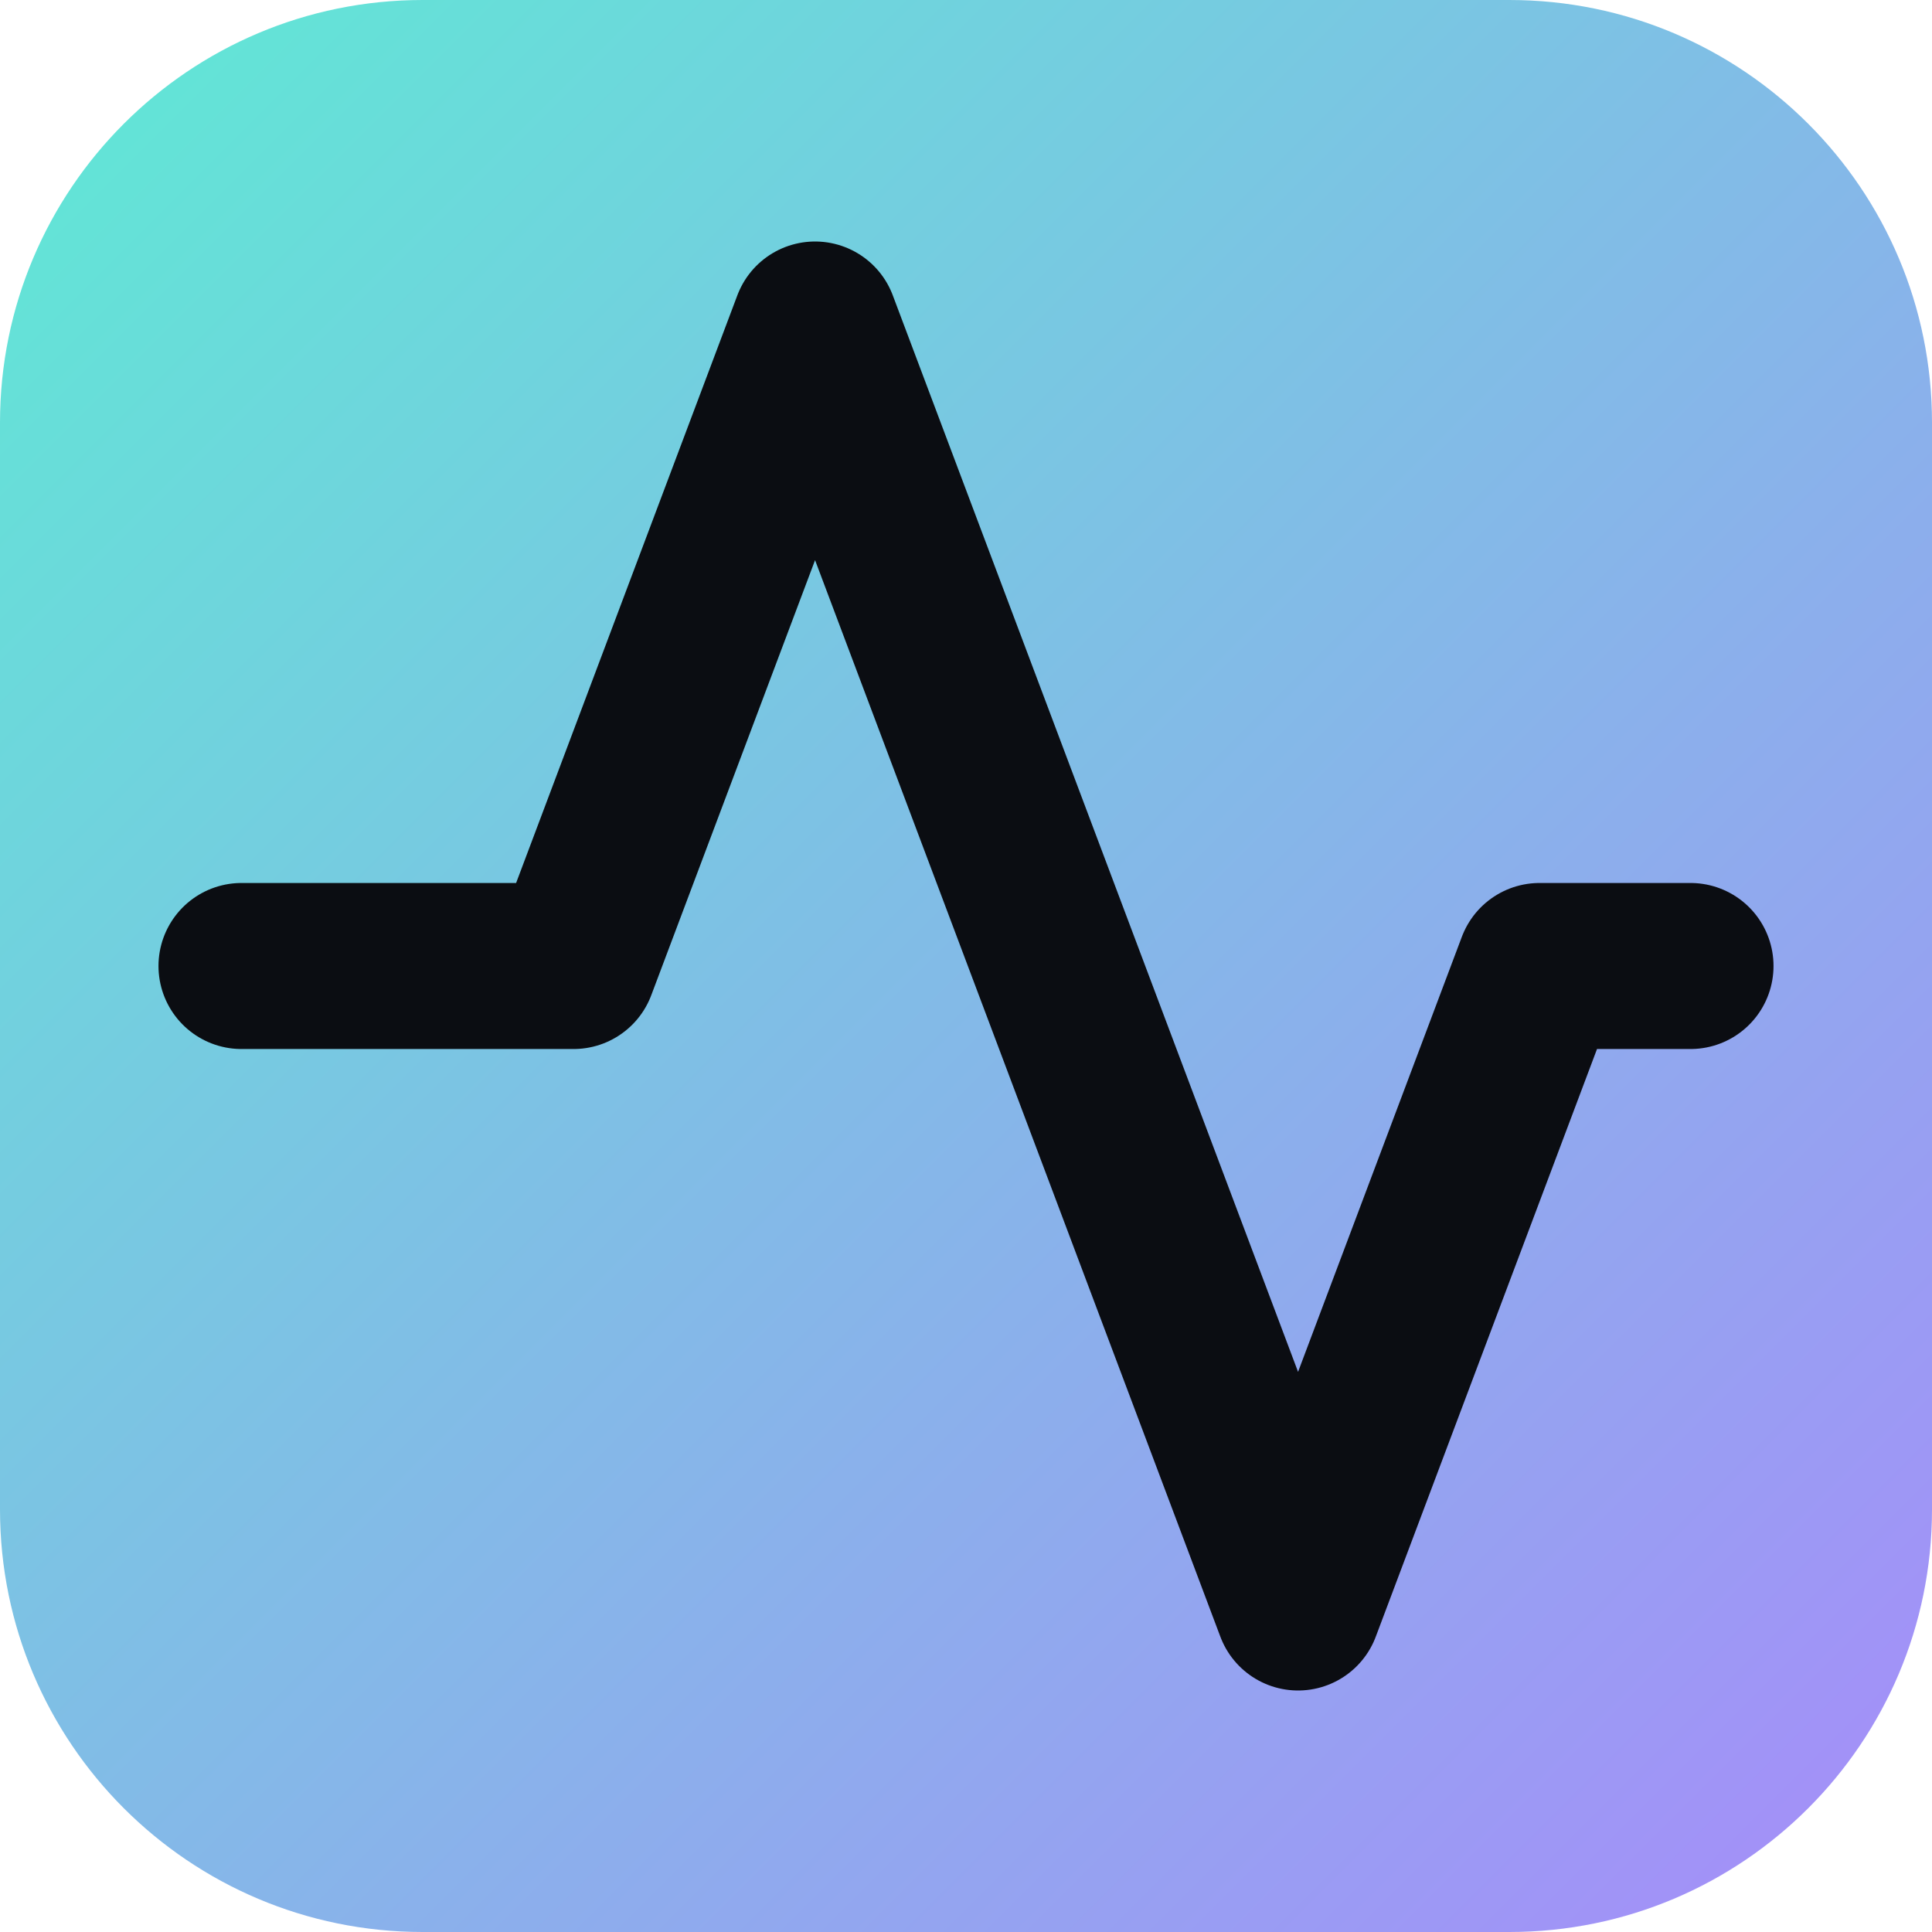
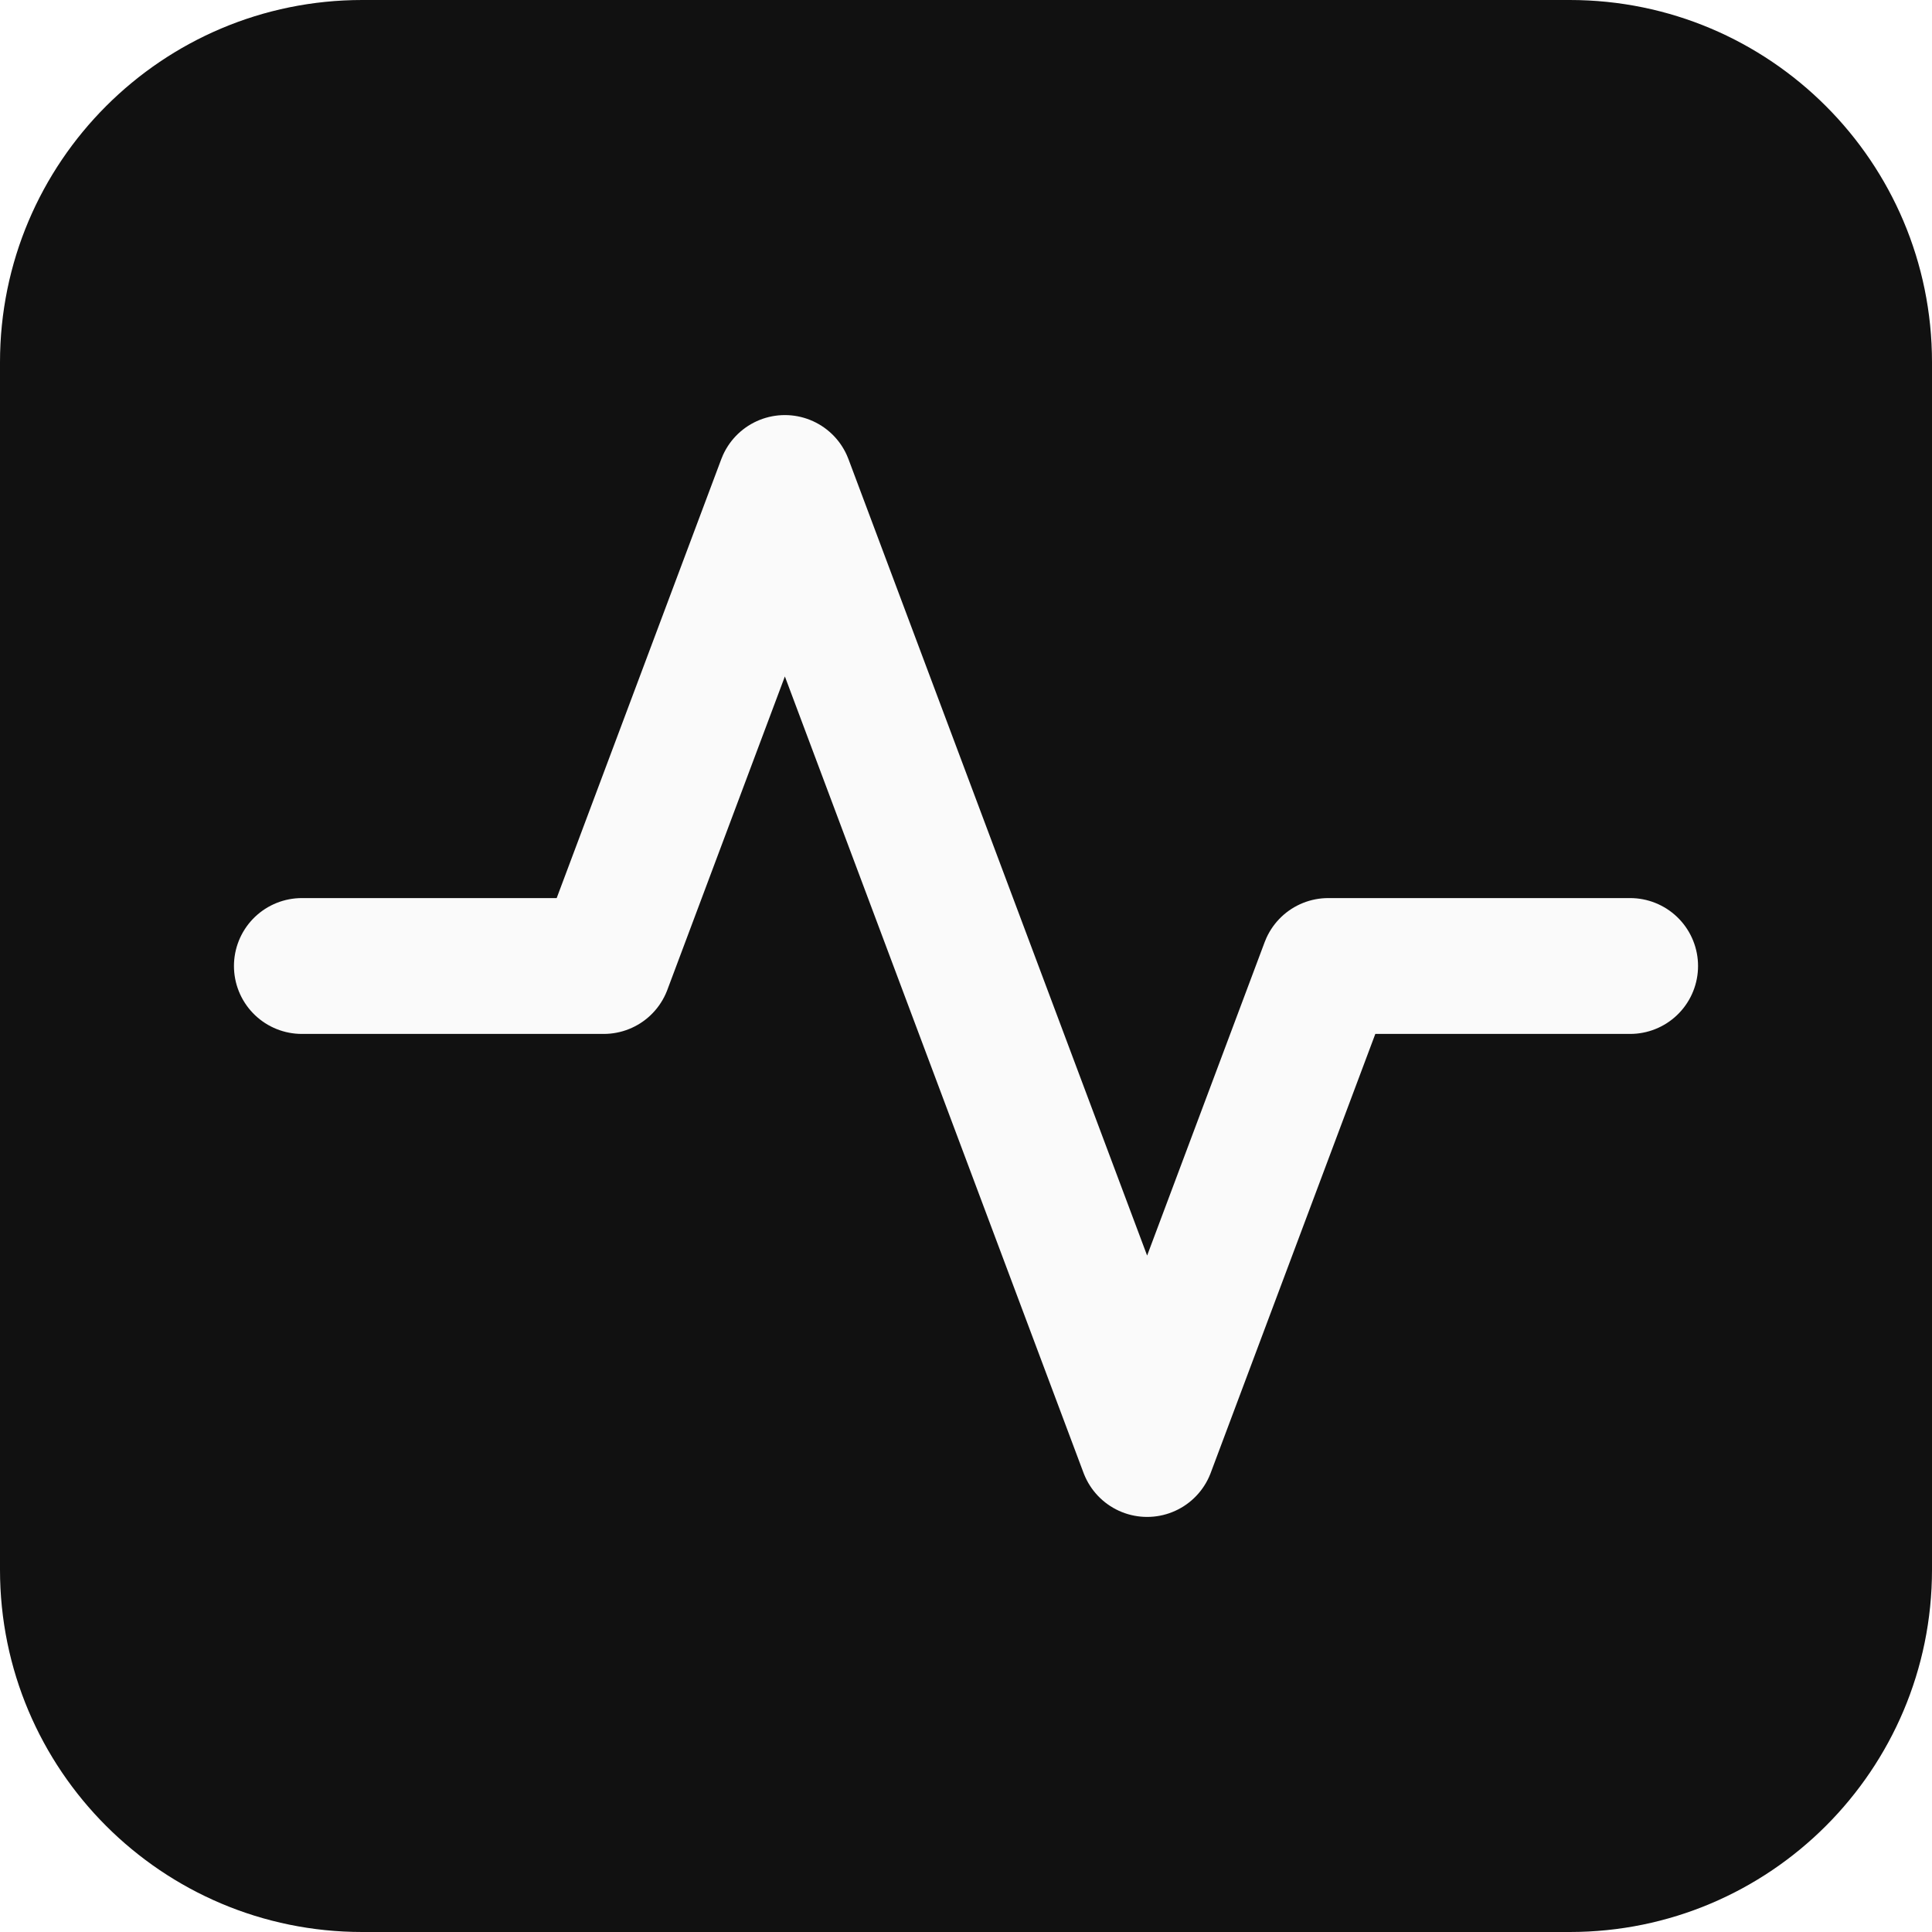
<svg xmlns="http://www.w3.org/2000/svg" viewBox="0 0 512 512">
-   <defs>
-     <linearGradient id="g" x1="0" y1="0" x2="1" y2="1">
-       <stop offset="0" stop-color="#5eead4" />
-       <stop offset="1" stop-color="#a78bfa" />
-     </linearGradient>
-   </defs>
-   <rect width="512" height="512" rx="112" fill="url(#g)" />
-   <path d="M64 256h88l64-170 128 340 64-170h40" fill="none" stroke="#0b0d12" stroke-width="44" stroke-linecap="round" stroke-linejoin="round" />
+   <rect width="512" height="512" rx="96" fill="#111" />
+   <path d="M80 256h80l48-128 96 256 48-128h80" fill="none" stroke="#fafafa" stroke-width="36" stroke-linecap="round" stroke-linejoin="round" />
</svg>
